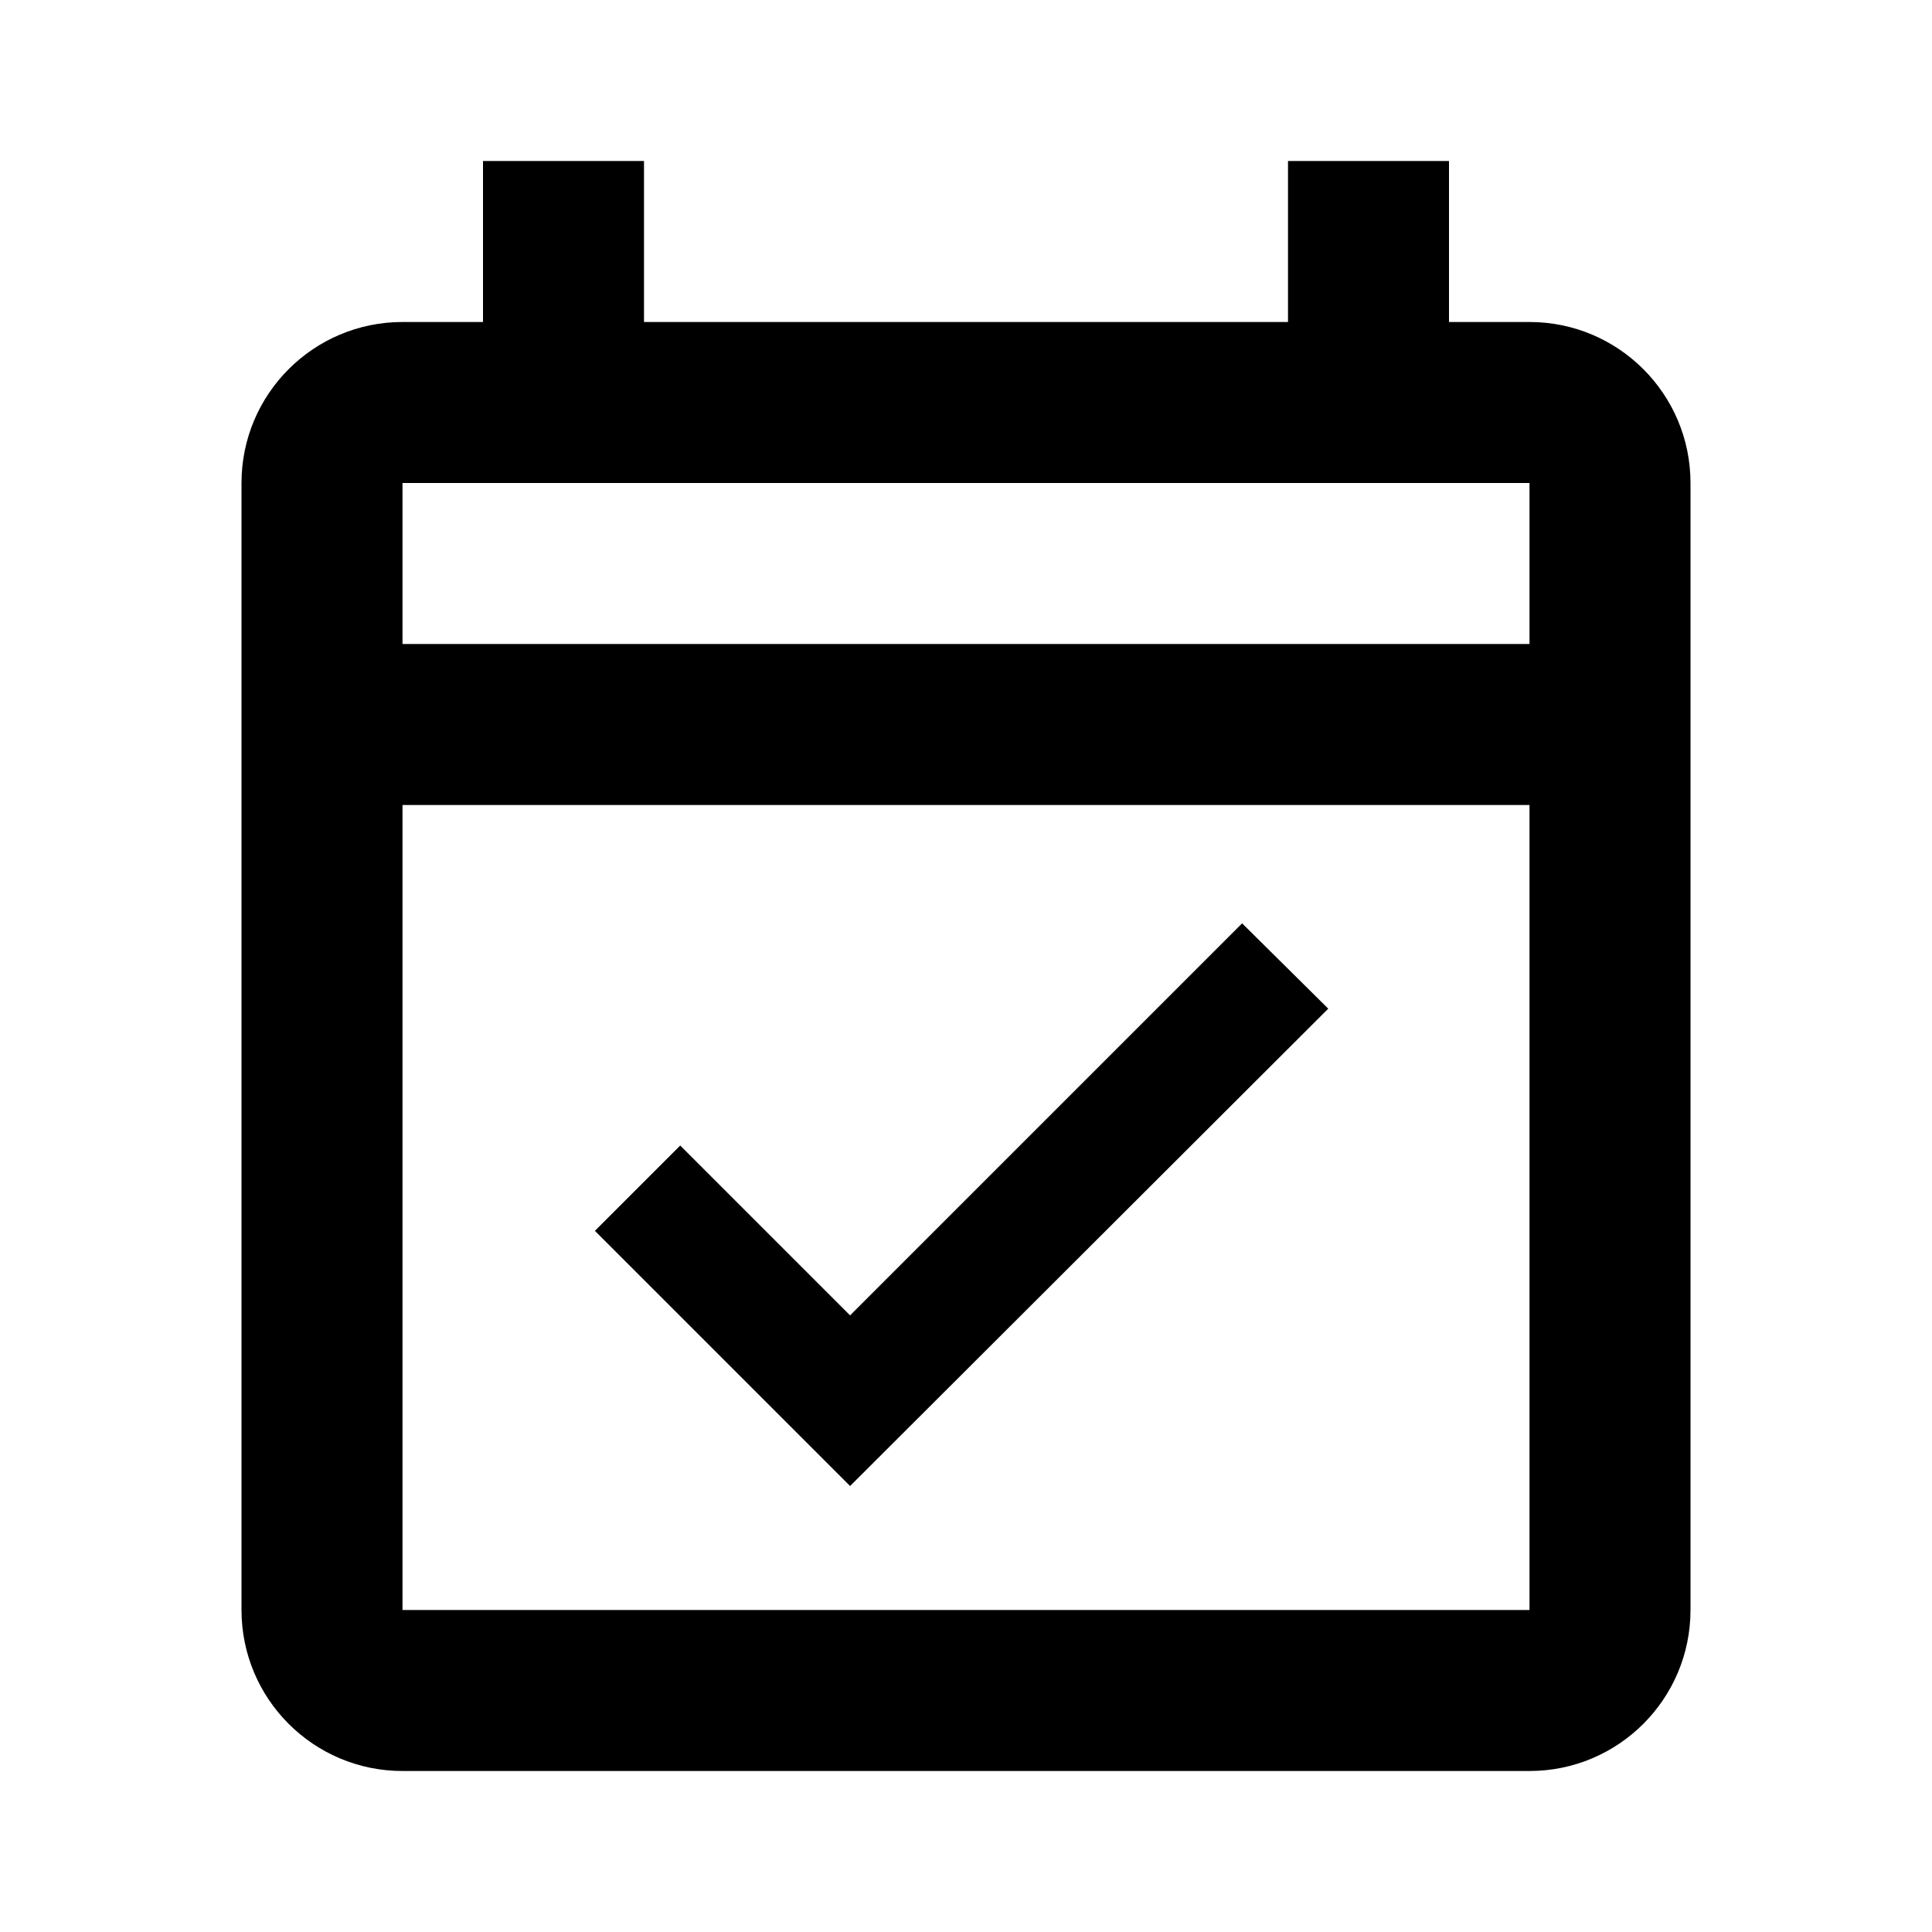
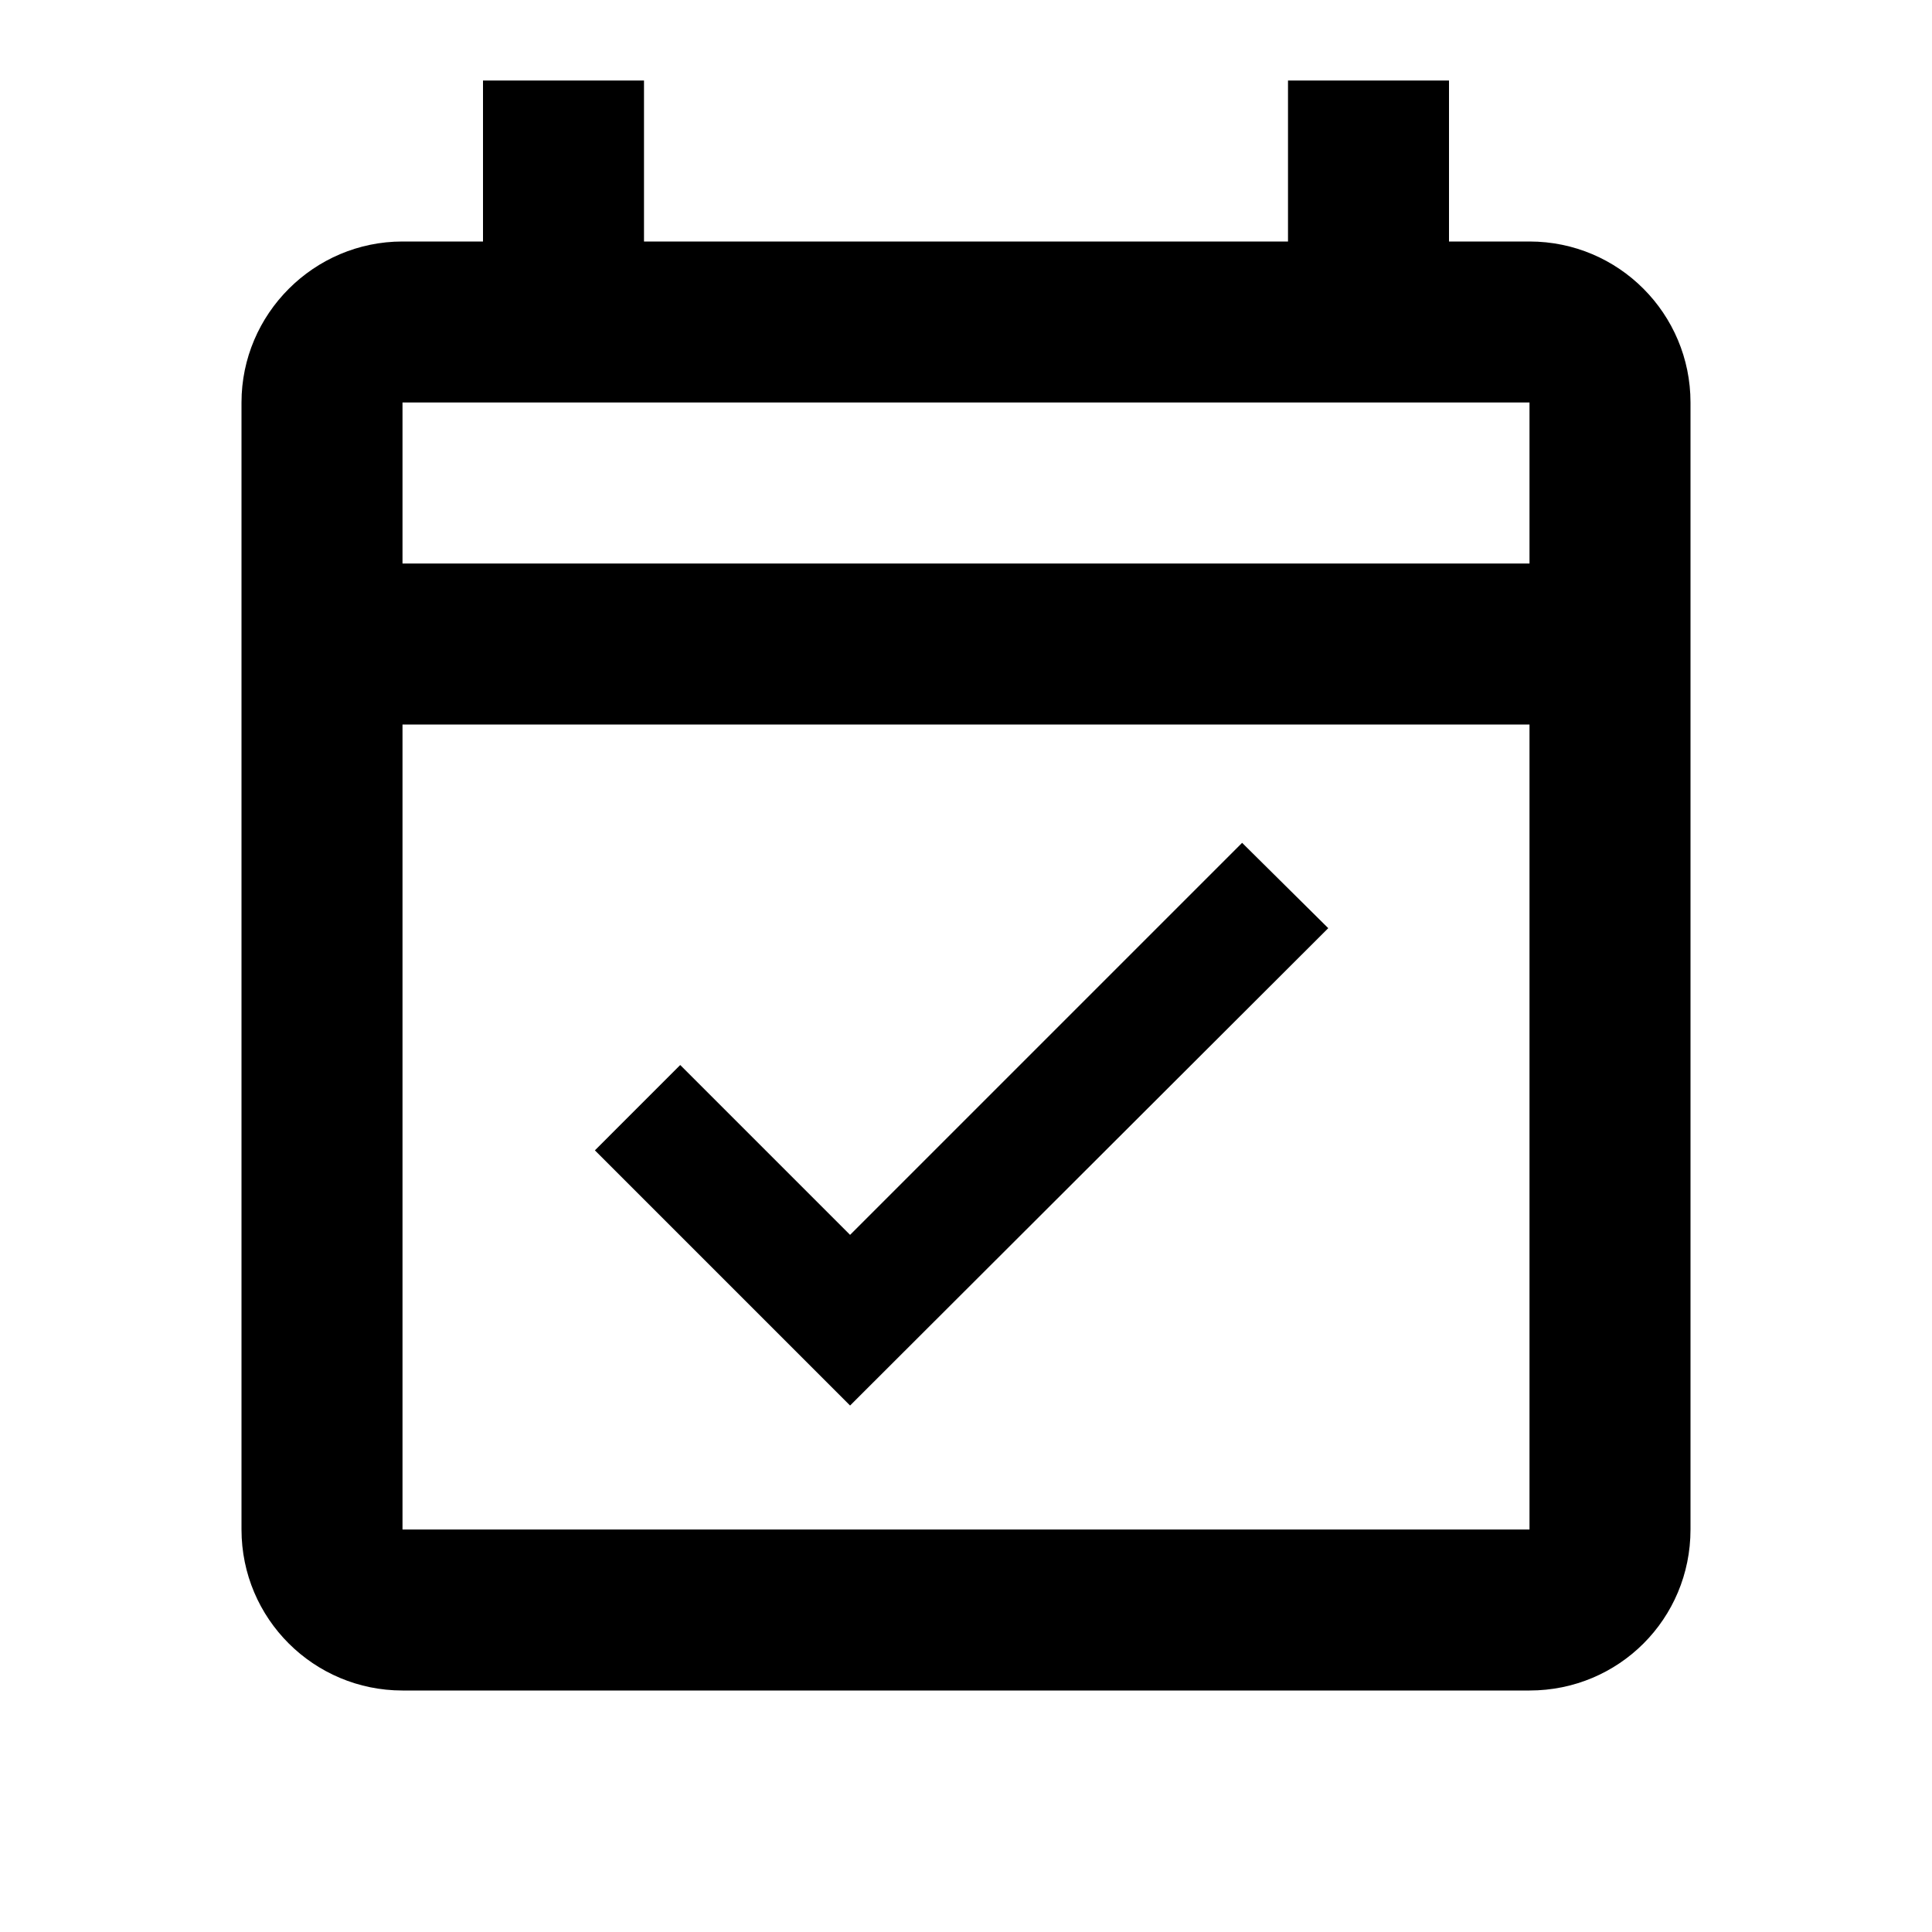
<svg xmlns="http://www.w3.org/2000/svg" version="1.1" id="mdi-calendar-check-outline" width="24" height="24" viewBox="0 0 24 24">
-   <path d="M19,4H18V2H16V4H8V2H6V4H5A2,2 0 0,0 3,6V20A2,2 0 0,0 5,22H19A2,2 0 0,0 21,20V6A2,2 0 0,0 19,4M19,20H5V10H19V20M5,8V6H19V8H5M10.56,18.46L16.5,12.53L15.43,11.47L10.56,16.34L8.45,14.23L7.39,15.29L10.56,18.46Z" />
+   <path d="M19 3H18V1H16V3H8V1H6V3H5C3.9 3 3 3.9 3 5V19C3 20.11 3.9 21 5 21H19C20.11 21 21 20.11 21 19V5C21 3.9 20.11 3 19 3M19 19H5V9H19V19M5 7V5H19V7H5M10.56 17.46L16.5 11.53L15.43 10.47L10.56 15.34L8.45 13.23L7.39 14.29L10.56 17.46Z" />
</svg>
